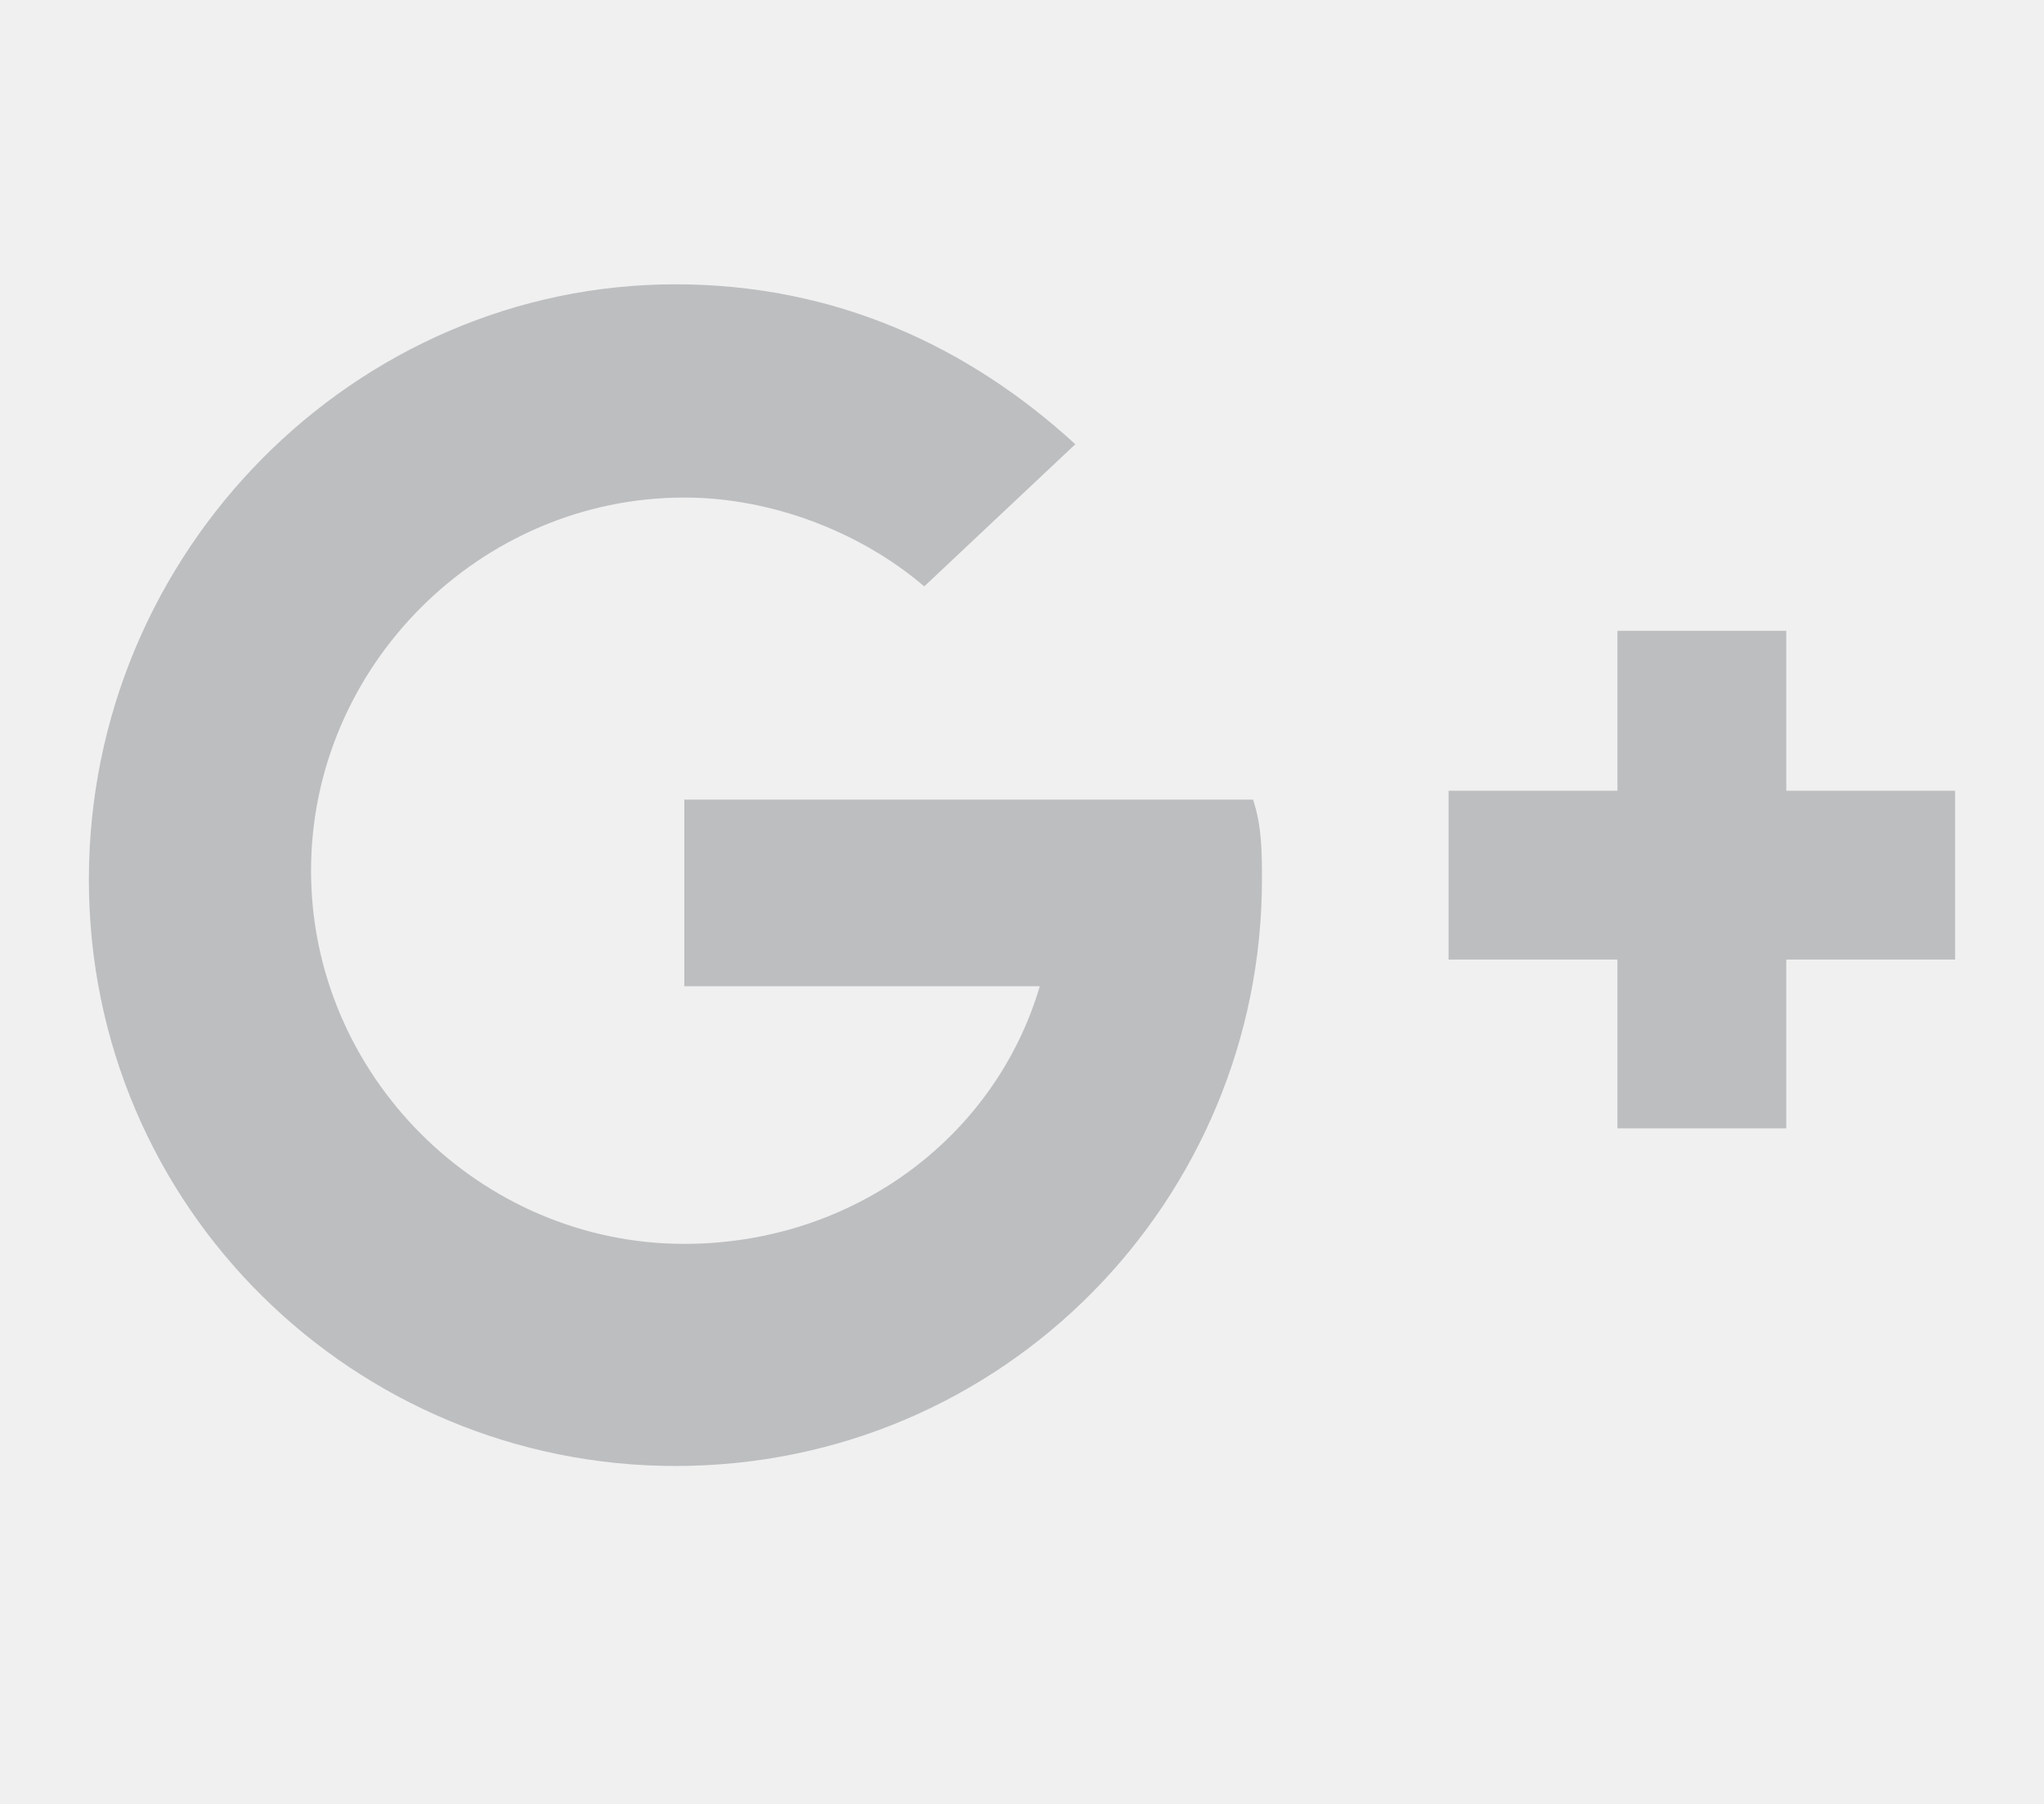
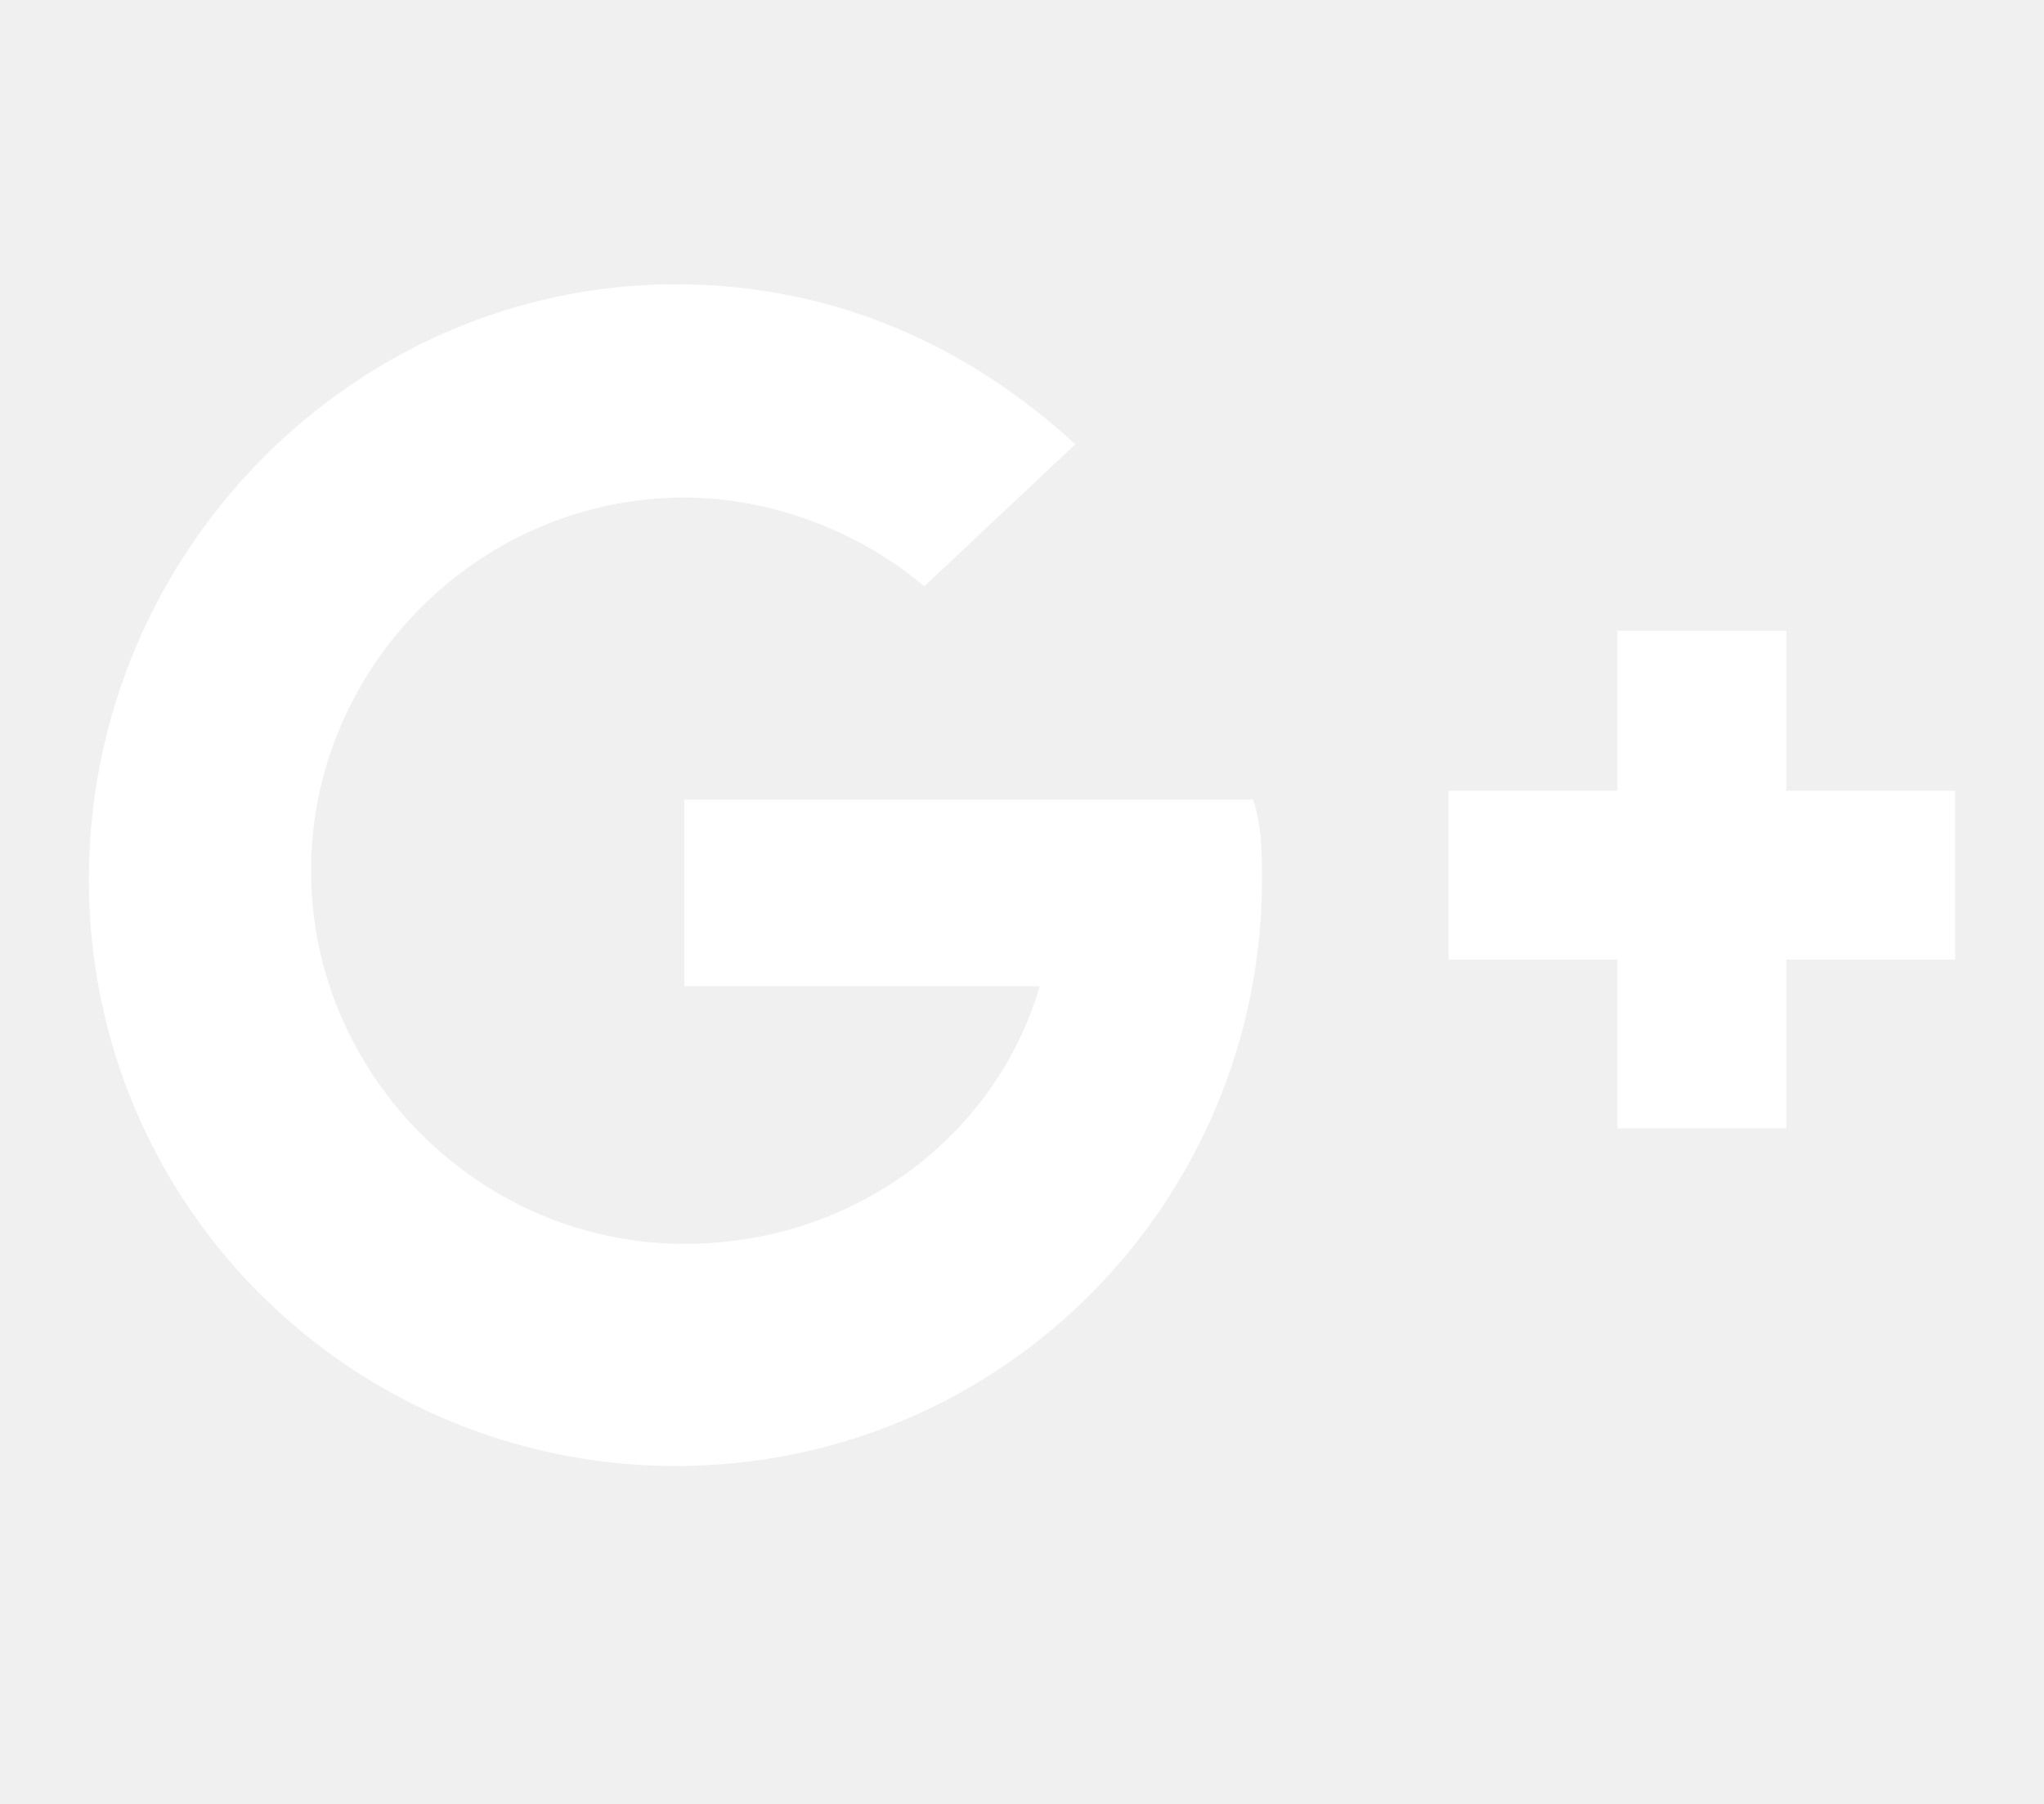
<svg xmlns="http://www.w3.org/2000/svg" id="Layer_1" viewBox="0 0 23 20.3">
-   <style>.st0{fill:#bcbec0}</style>
+   <style>.st0{fill:#fff}</style>
  <g id="XMLID_4146_">
    <path id="XMLID_4157_" class="st0" d="M7.7 8.9v2.2h4c-.5 1.7-2.1 2.9-4 2.9-2.3 0-4.2-1.9-4.2-4.2 0-2.3 1.9-4.2 4.2-4.2 1 0 2 .4 2.7 1L12.1 5c-1.2-1.1-2.7-1.8-4.5-1.8C4 3.2 1 6.2 1 9.9s3 6.6 6.6 6.6c3.7 0 6.6-3 6.6-6.6 0-.3 0-.6-.1-.9H7.7z" />
    <path id="XMLID_4147_" class="st0" d="M20.1 8.9V7.1h-1.9v1.8h-1.9v1.9h1.9v1.9h1.9v-1.9H22V8.9z" />
  </g>
</svg>
